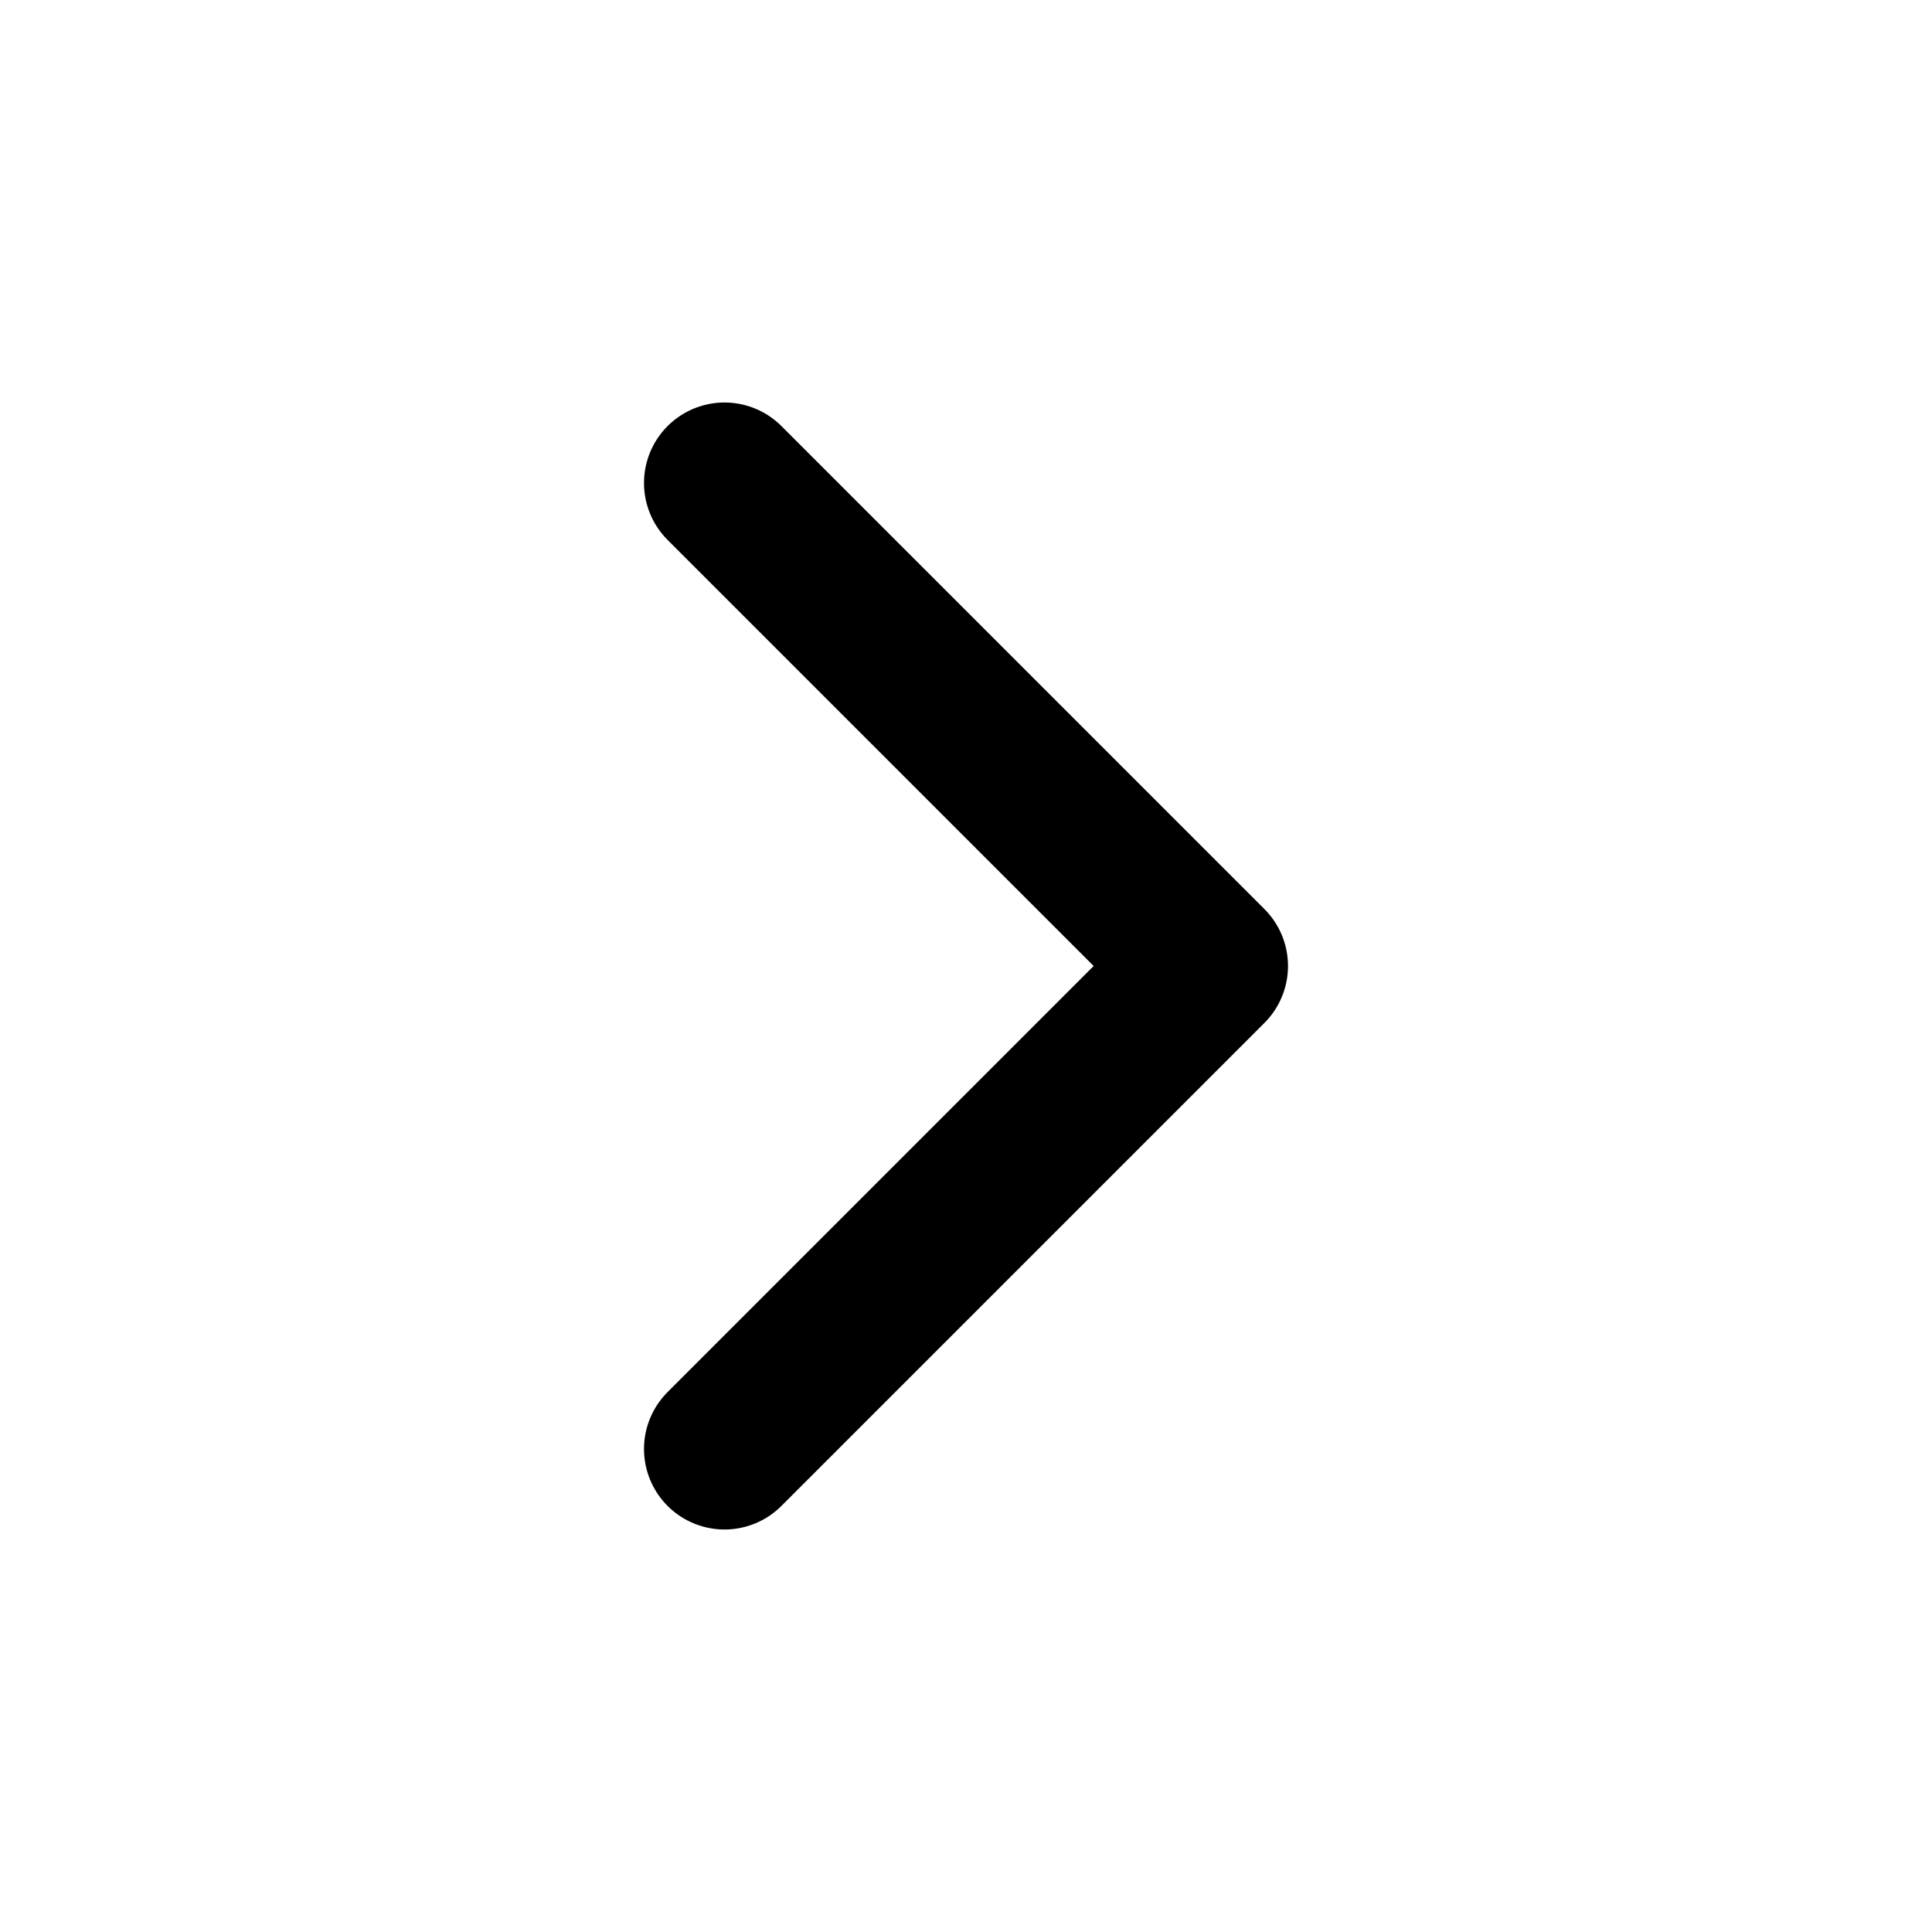
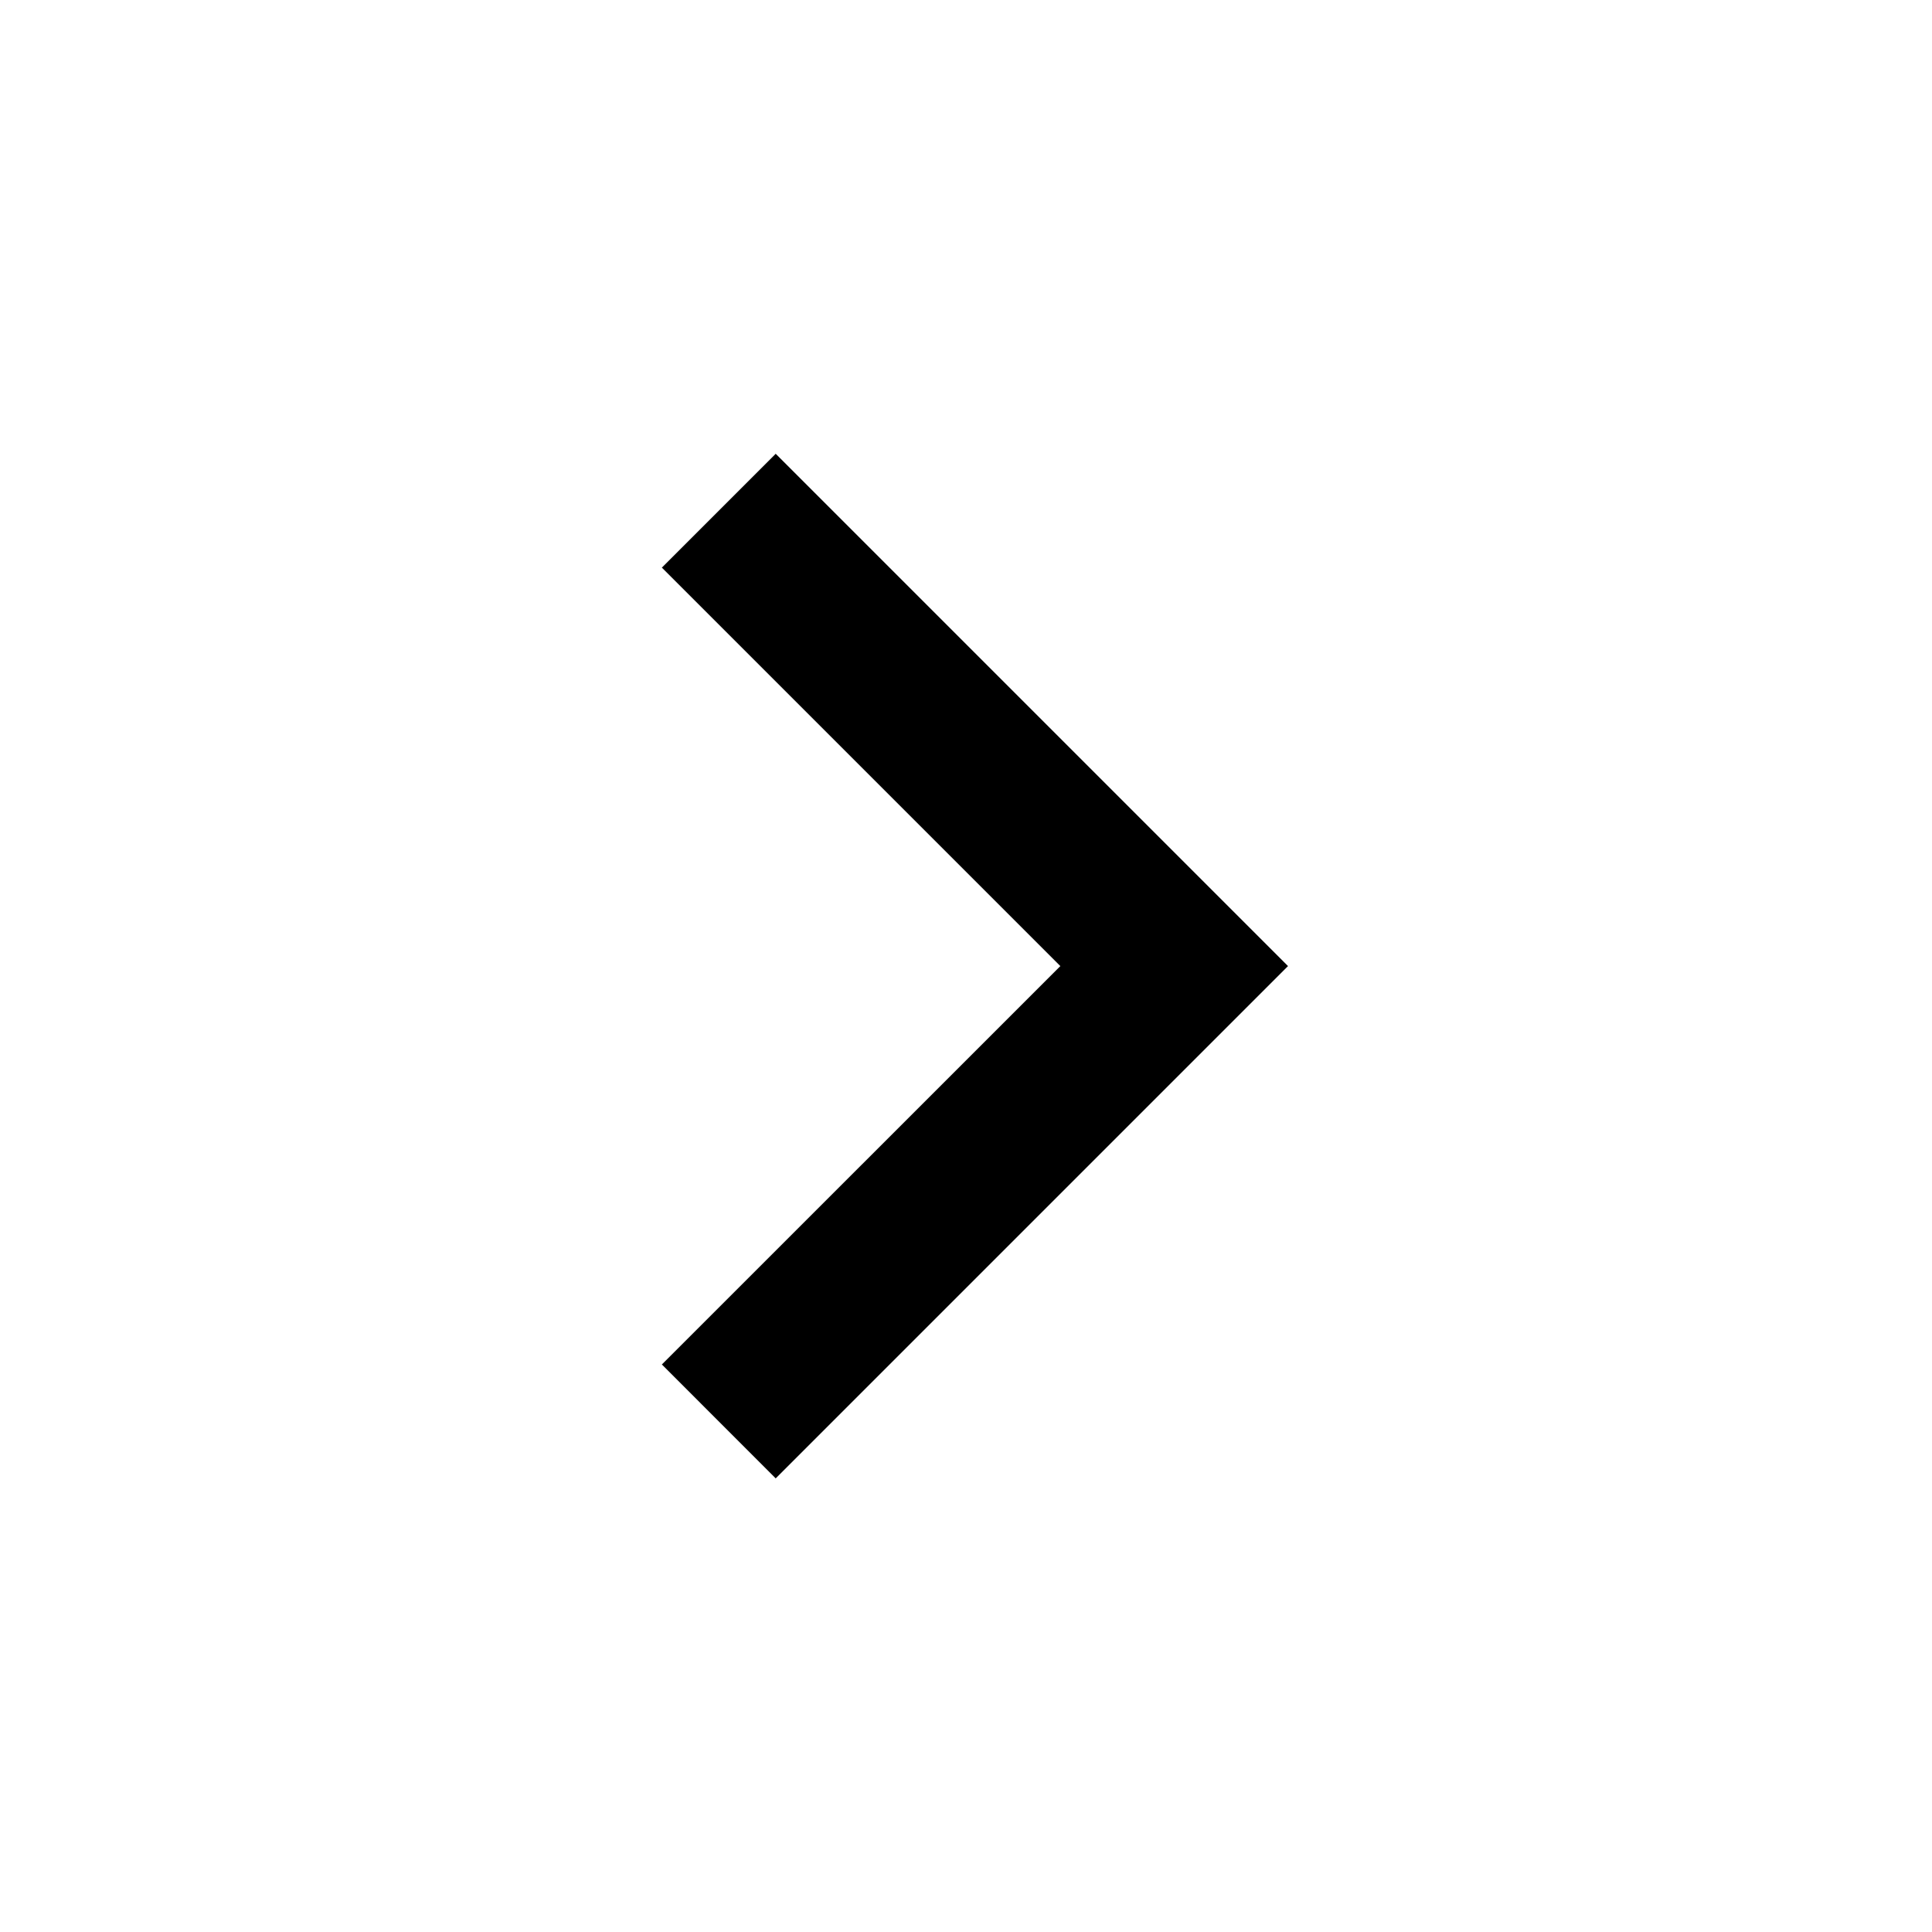
- <svg xmlns="http://www.w3.org/2000/svg" class="lucide lucide-chevron-right" width="24" height="24" viewBox="0 0 24 24" fill="none" stroke="currentColor" stroke-width="2" stroke-linecap="round" stroke-linejoin="round">
-   <path d="m9 18 6-6-6-6" />
+ <svg xmlns="http://www.w3.org/2000/svg" width="24" height="24" viewBox="0 0 24 24" fill="currentColor">
+   <path d="M13.172 12.001L8.222 7.051L9.636 5.637L16 12.001L9.636 18.365L8.222 16.95L13.172 12.001Z" />
</svg>
